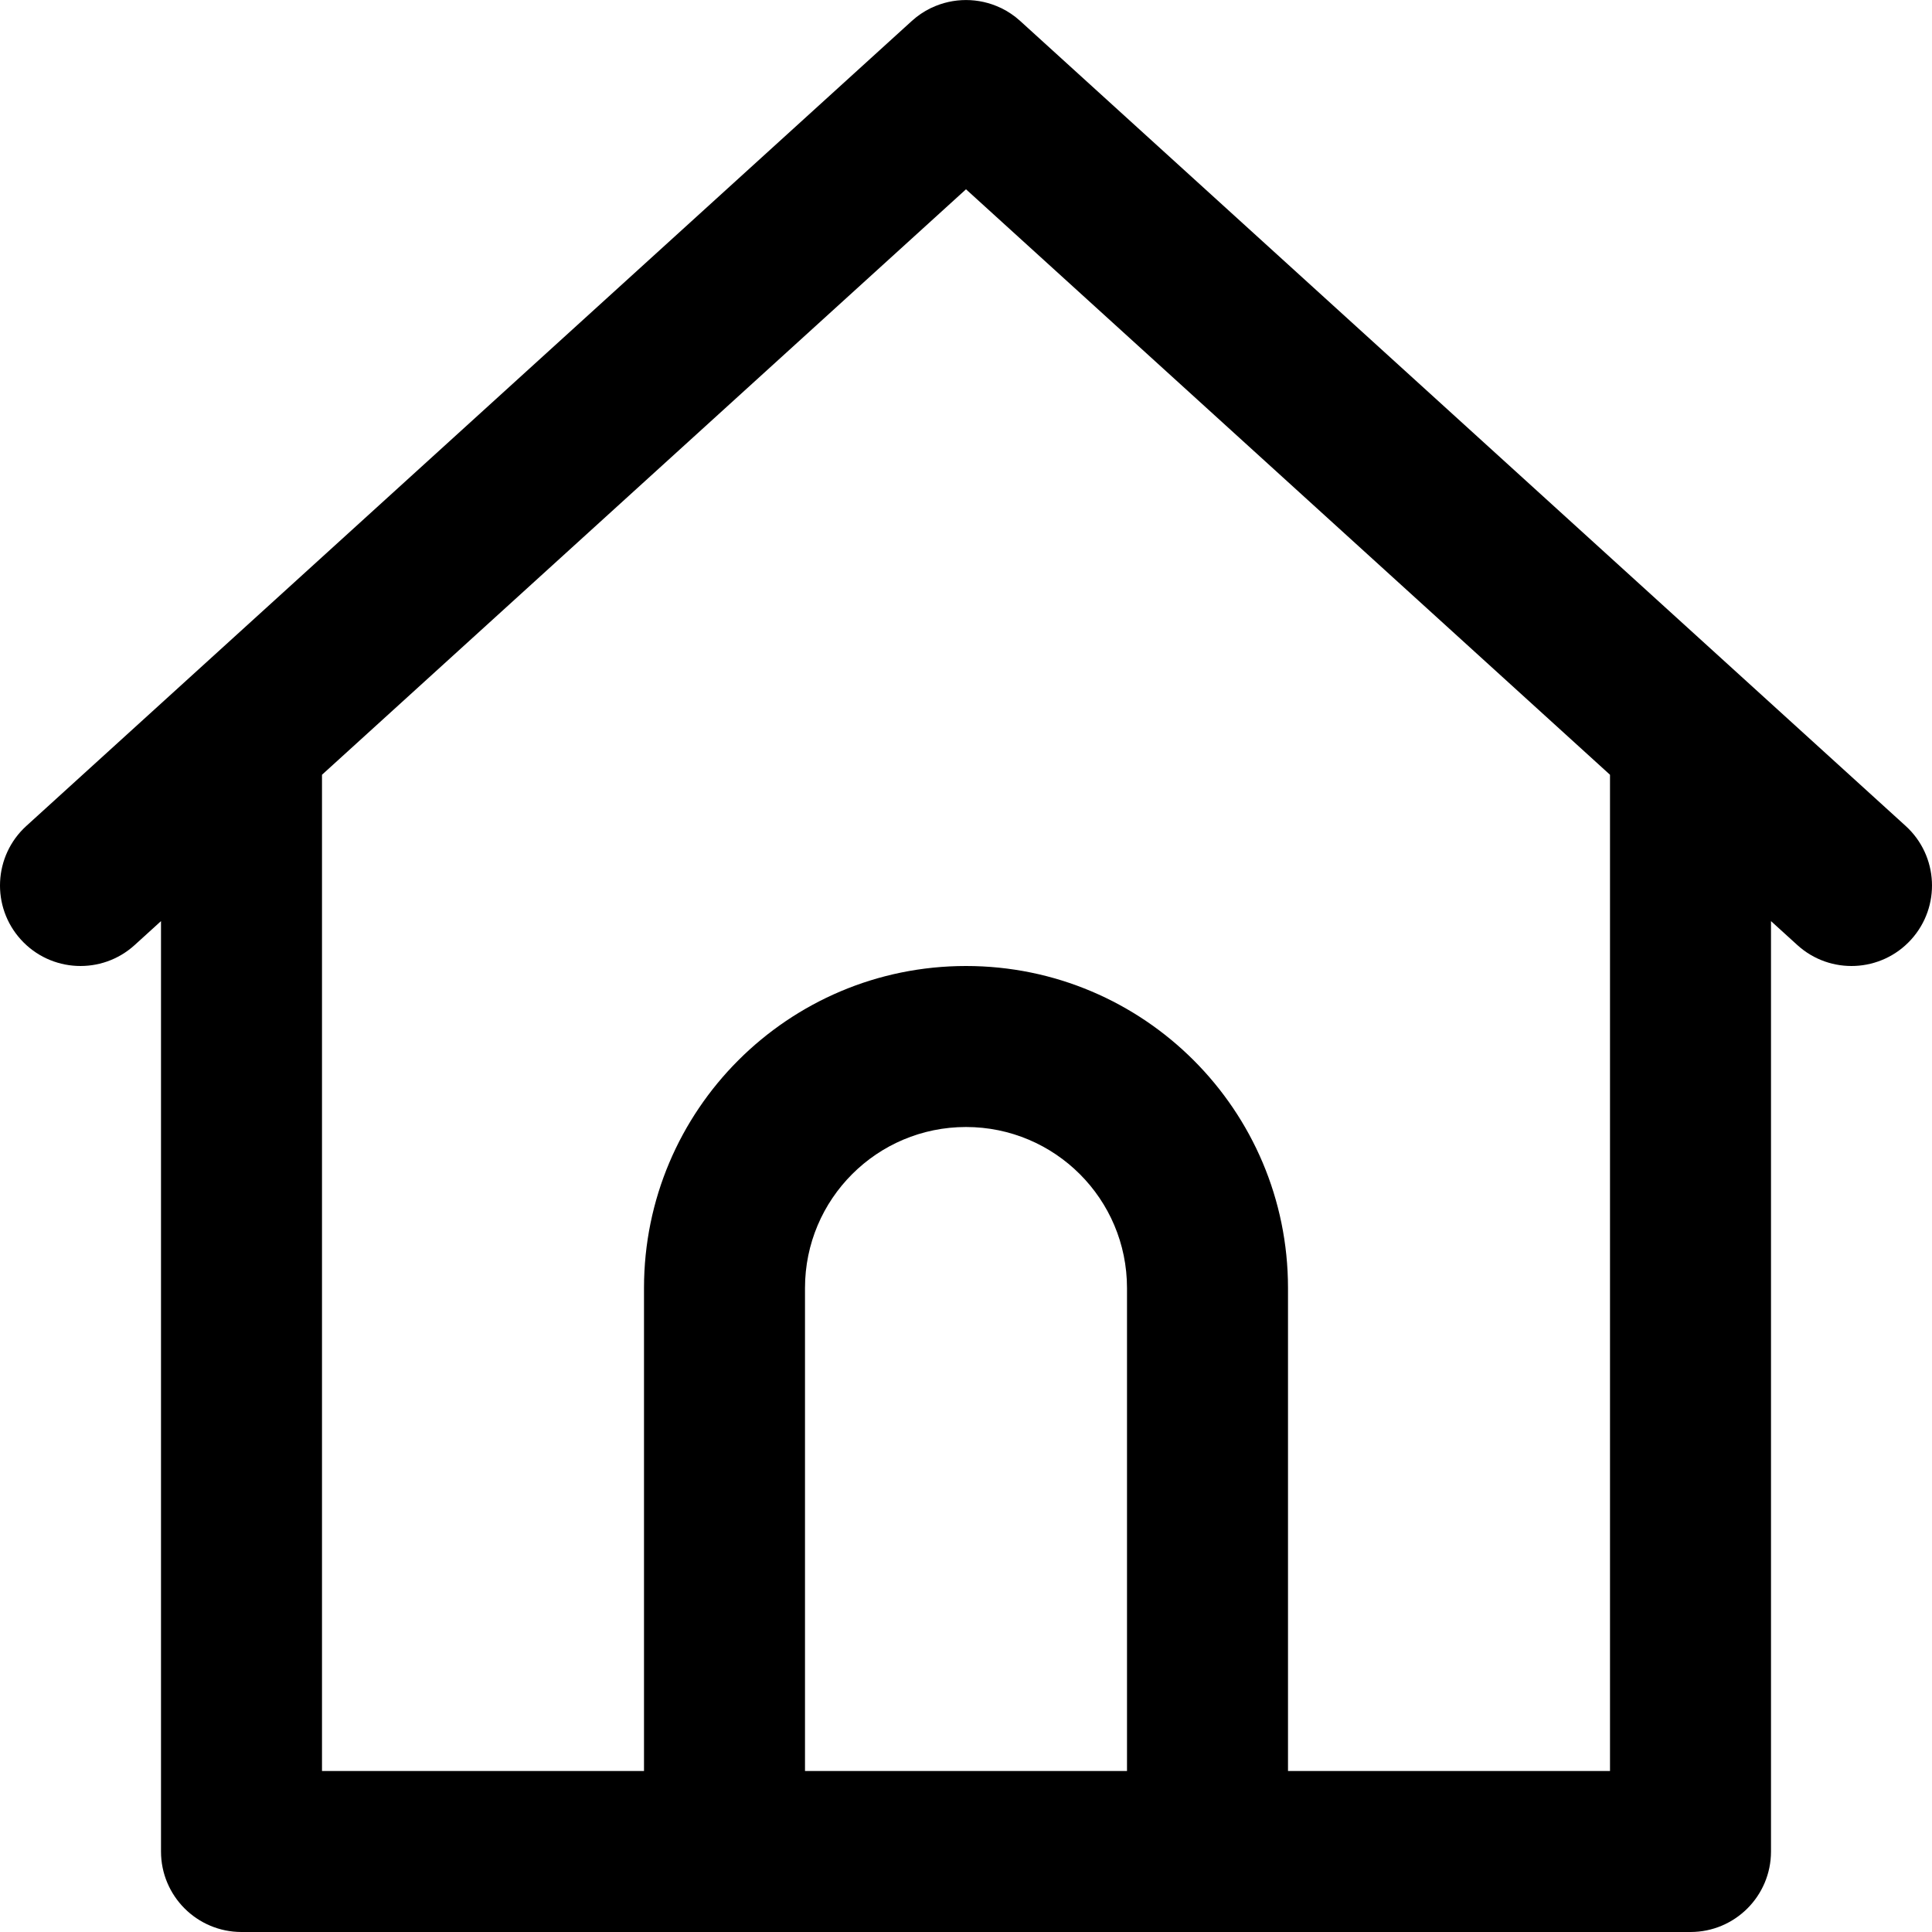
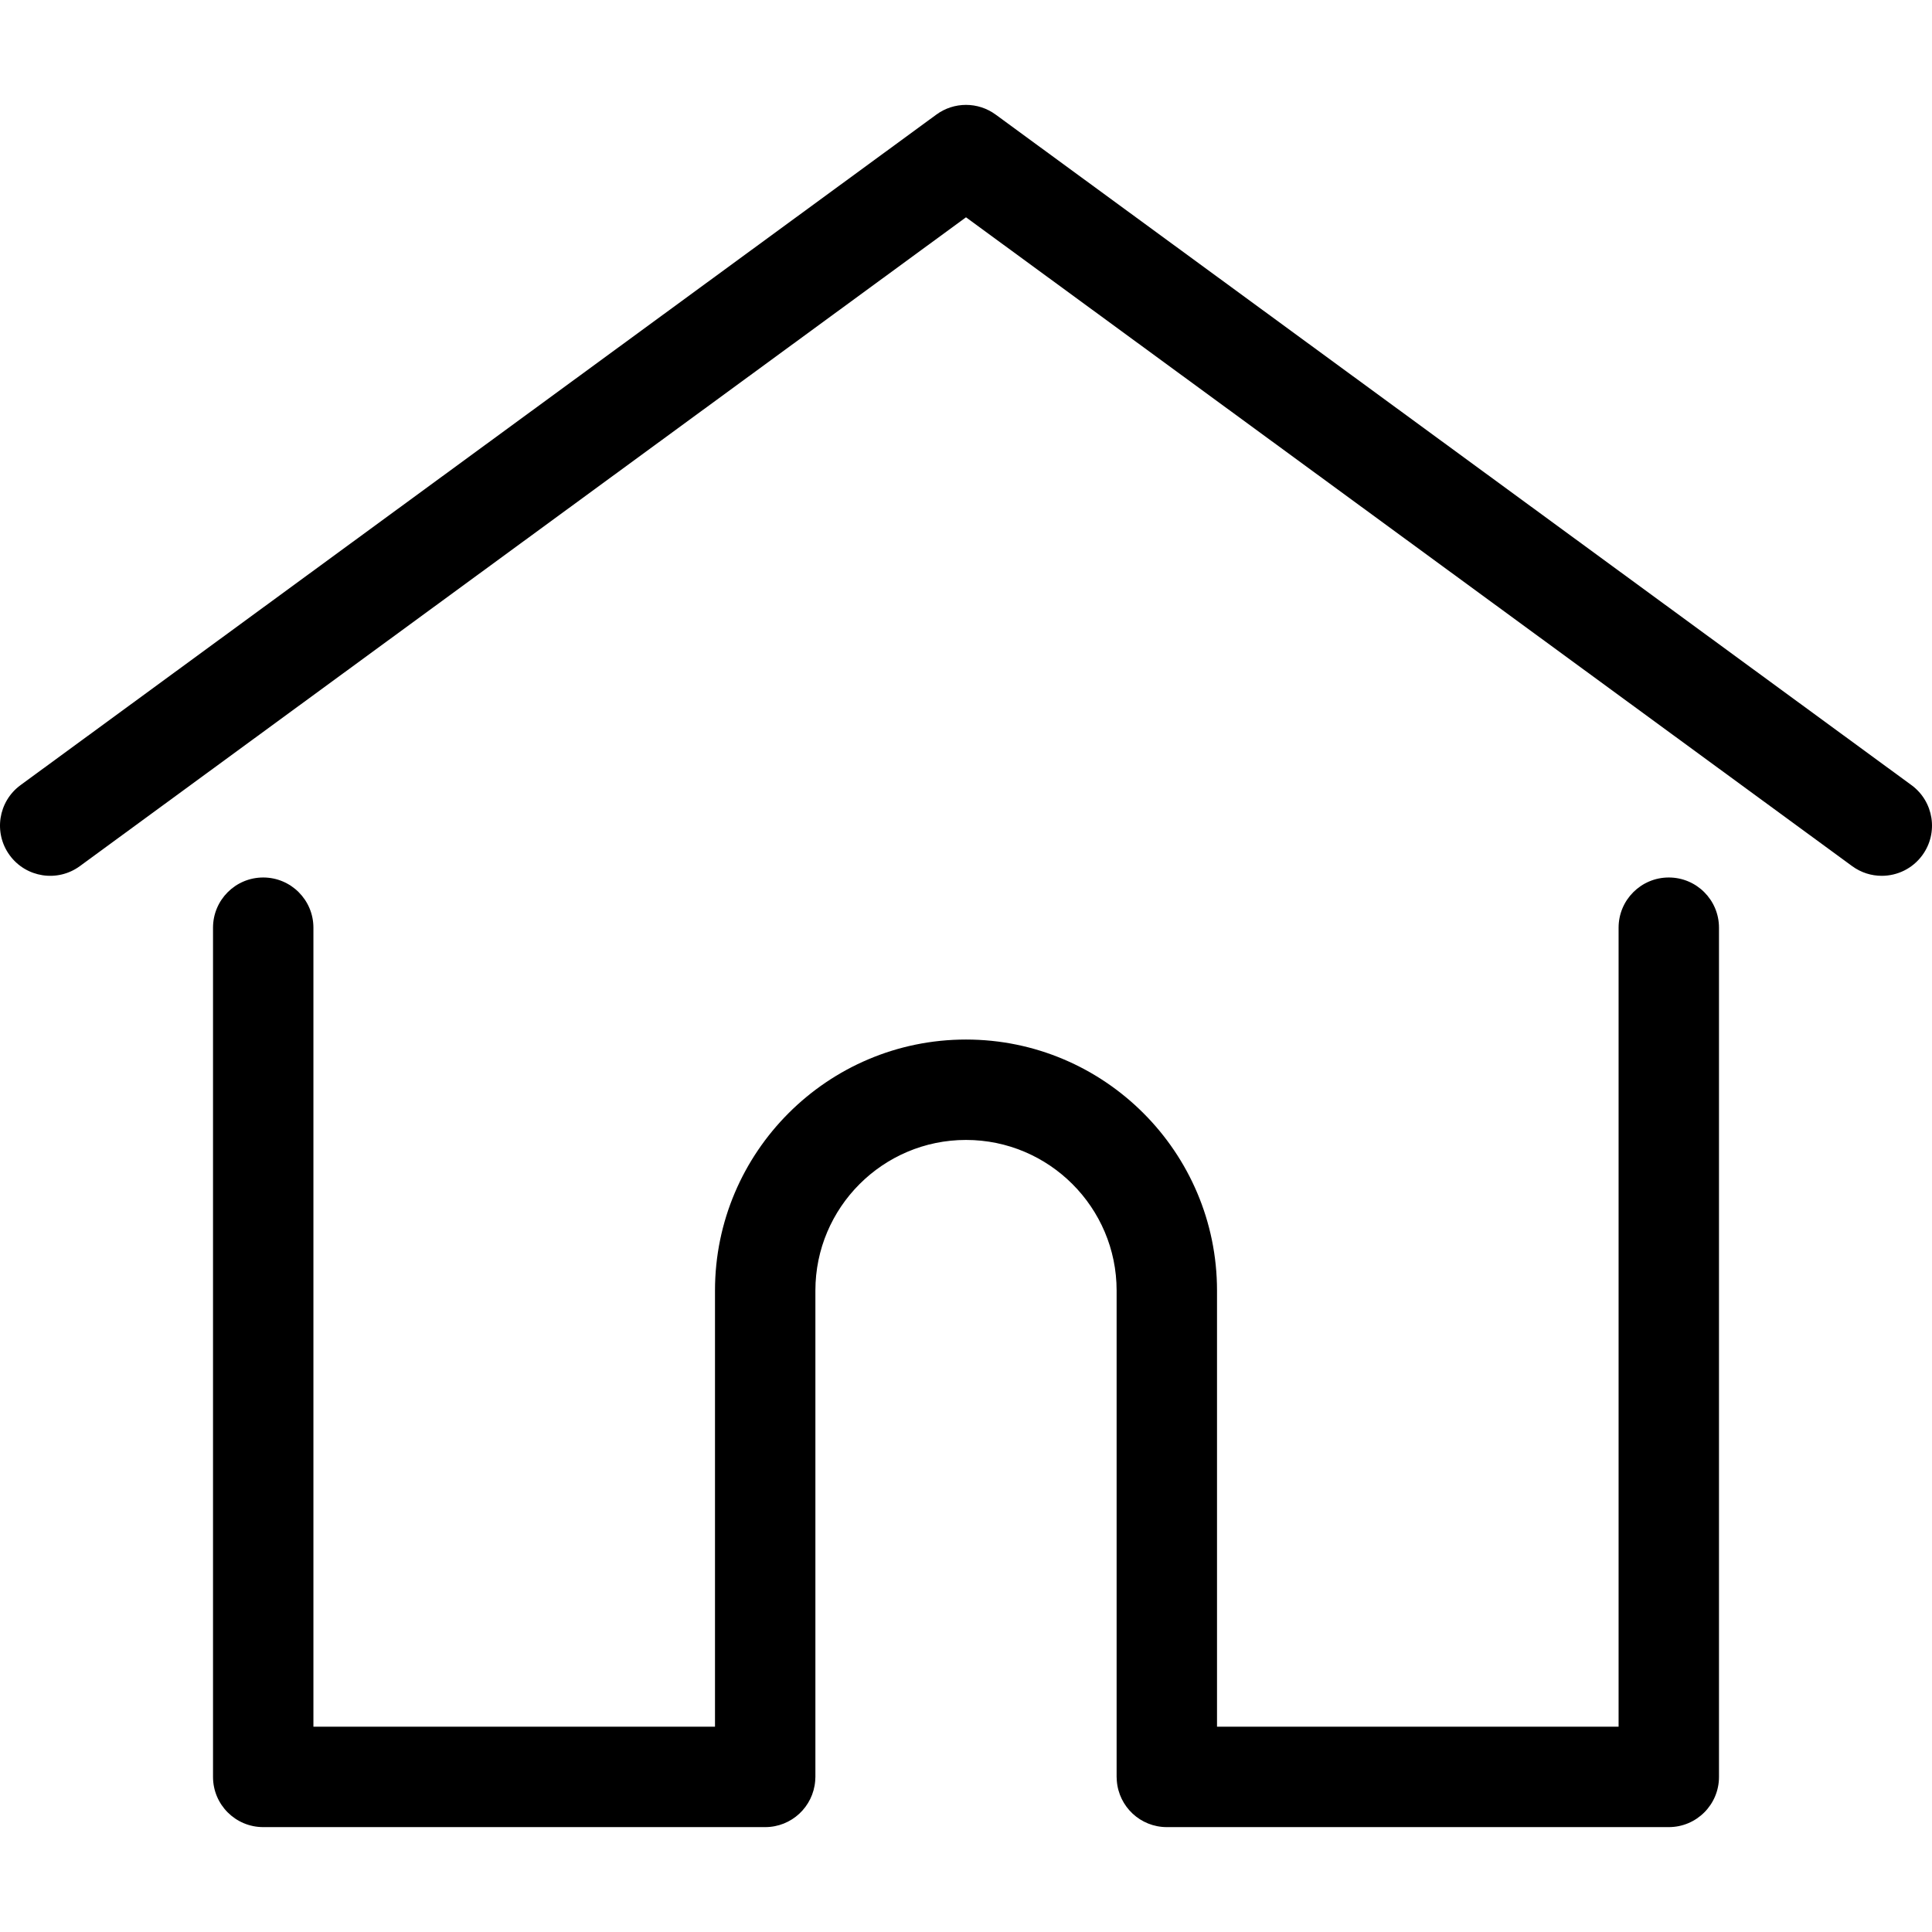
- <svg xmlns="http://www.w3.org/2000/svg" version="1.1" id="Capa_1" x="0px" y="0px" viewBox="0 0 512 512" style="enable-background:new 0 0 512 512;" xml:space="preserve">
-   <g transform="translate(1 1)">
+ <svg xmlns="http://www.w3.org/2000/svg" version="1.1" id="Layer_1" x="0px" y="0px" viewBox="0 0 512 512" style="enable-background:new 0 0 512 512;" xml:space="preserve">
+   <g>
    <g>
-       <path d="M504.017,217.881L271.571,6.567l-2.221-2.019c-1.526-1.387-3.202-2.514-4.973-3.381c-0.079-0.038-0.161-0.066-0.24-0.104    c-5.772-2.738-12.503-2.738-18.276,0c-0.079,0.037-0.161,0.065-0.24,0.104c-1.771,0.867-3.447,1.994-4.973,3.381l-2.189,1.99    L5.983,217.881c-8.718,7.925-9.361,21.418-1.435,30.136c7.925,8.718,21.418,9.361,30.136,1.435l6.983-6.348v246.563    C41.667,501.449,51.218,511,63,511h106.667h170.667H447c11.782,0,21.333-9.551,21.333-21.333V243.104l6.983,6.348    c8.718,7.926,22.21,7.283,30.136-1.435C513.378,239.299,512.735,225.807,504.017,217.881z M212.333,468.334v-128    c0-23.567,19.099-42.667,42.667-42.667s42.667,19.099,42.667,42.667v128H212.333z M425.667,468.334h-85.333v-128    C340.334,293.202,302.132,255,255,255s-85.333,38.202-85.333,85.333v128H84.333V204.32L255,49.165L425.667,204.32V468.334z" />
+       <path d="M506.555,208.064L263.859,30.367c-4.68-3.426-11.038-3.426-15.716,0L5.445,208.064    c-5.928,4.341-7.216,12.665-2.875,18.593s12.666,7.214,18.593,2.875L256,57.588l234.837,171.943c2.368,1.735,5.12,2.57,7.848,2.57    c4.096,0,8.138-1.885,10.744-5.445C513.771,220.729,512.483,212.405,506.555,208.064z" />
+     </g>
+   </g>
+   <g>
+     <g>
+       <path d="M442.246,232.543c-7.346,0-13.303,5.956-13.303,13.303v211.749H322.521V342.009c0-36.68-29.842-66.52-66.52-66.52    s-66.52,29.842-66.52,66.52v115.587H83.058V245.847c0-7.347-5.957-13.303-13.303-13.303s-13.303,5.956-13.303,13.303v225.053    c0,7.347,5.957,13.303,13.303,13.303h133.029c6.996,0,12.721-5.405,13.251-12.267c0.032-0.311,0.052-0.651,0.052-1.036v-128.89    c0-22.009,17.905-39.914,39.914-39.914s39.914,17.906,39.914,39.914v128.89c0,0.383,0.02,0.717,0.052,1.024    c0.524,6.867,6.251,12.279,13.251,12.279h133.029c7.347,0,13.303-5.956,13.303-13.303V245.847    C455.549,238.499,449.593,232.543,442.246,232.543z" />
    </g>
  </g>
  <g>
</g>
  <g>
</g>
  <g>
</g>
  <g>
</g>
  <g>
</g>
  <g>
</g>
  <g>
</g>
  <g>
</g>
  <g>
</g>
  <g>
</g>
  <g>
</g>
  <g>
</g>
  <g>
</g>
  <g>
</g>
  <g>
</g>
</svg>
